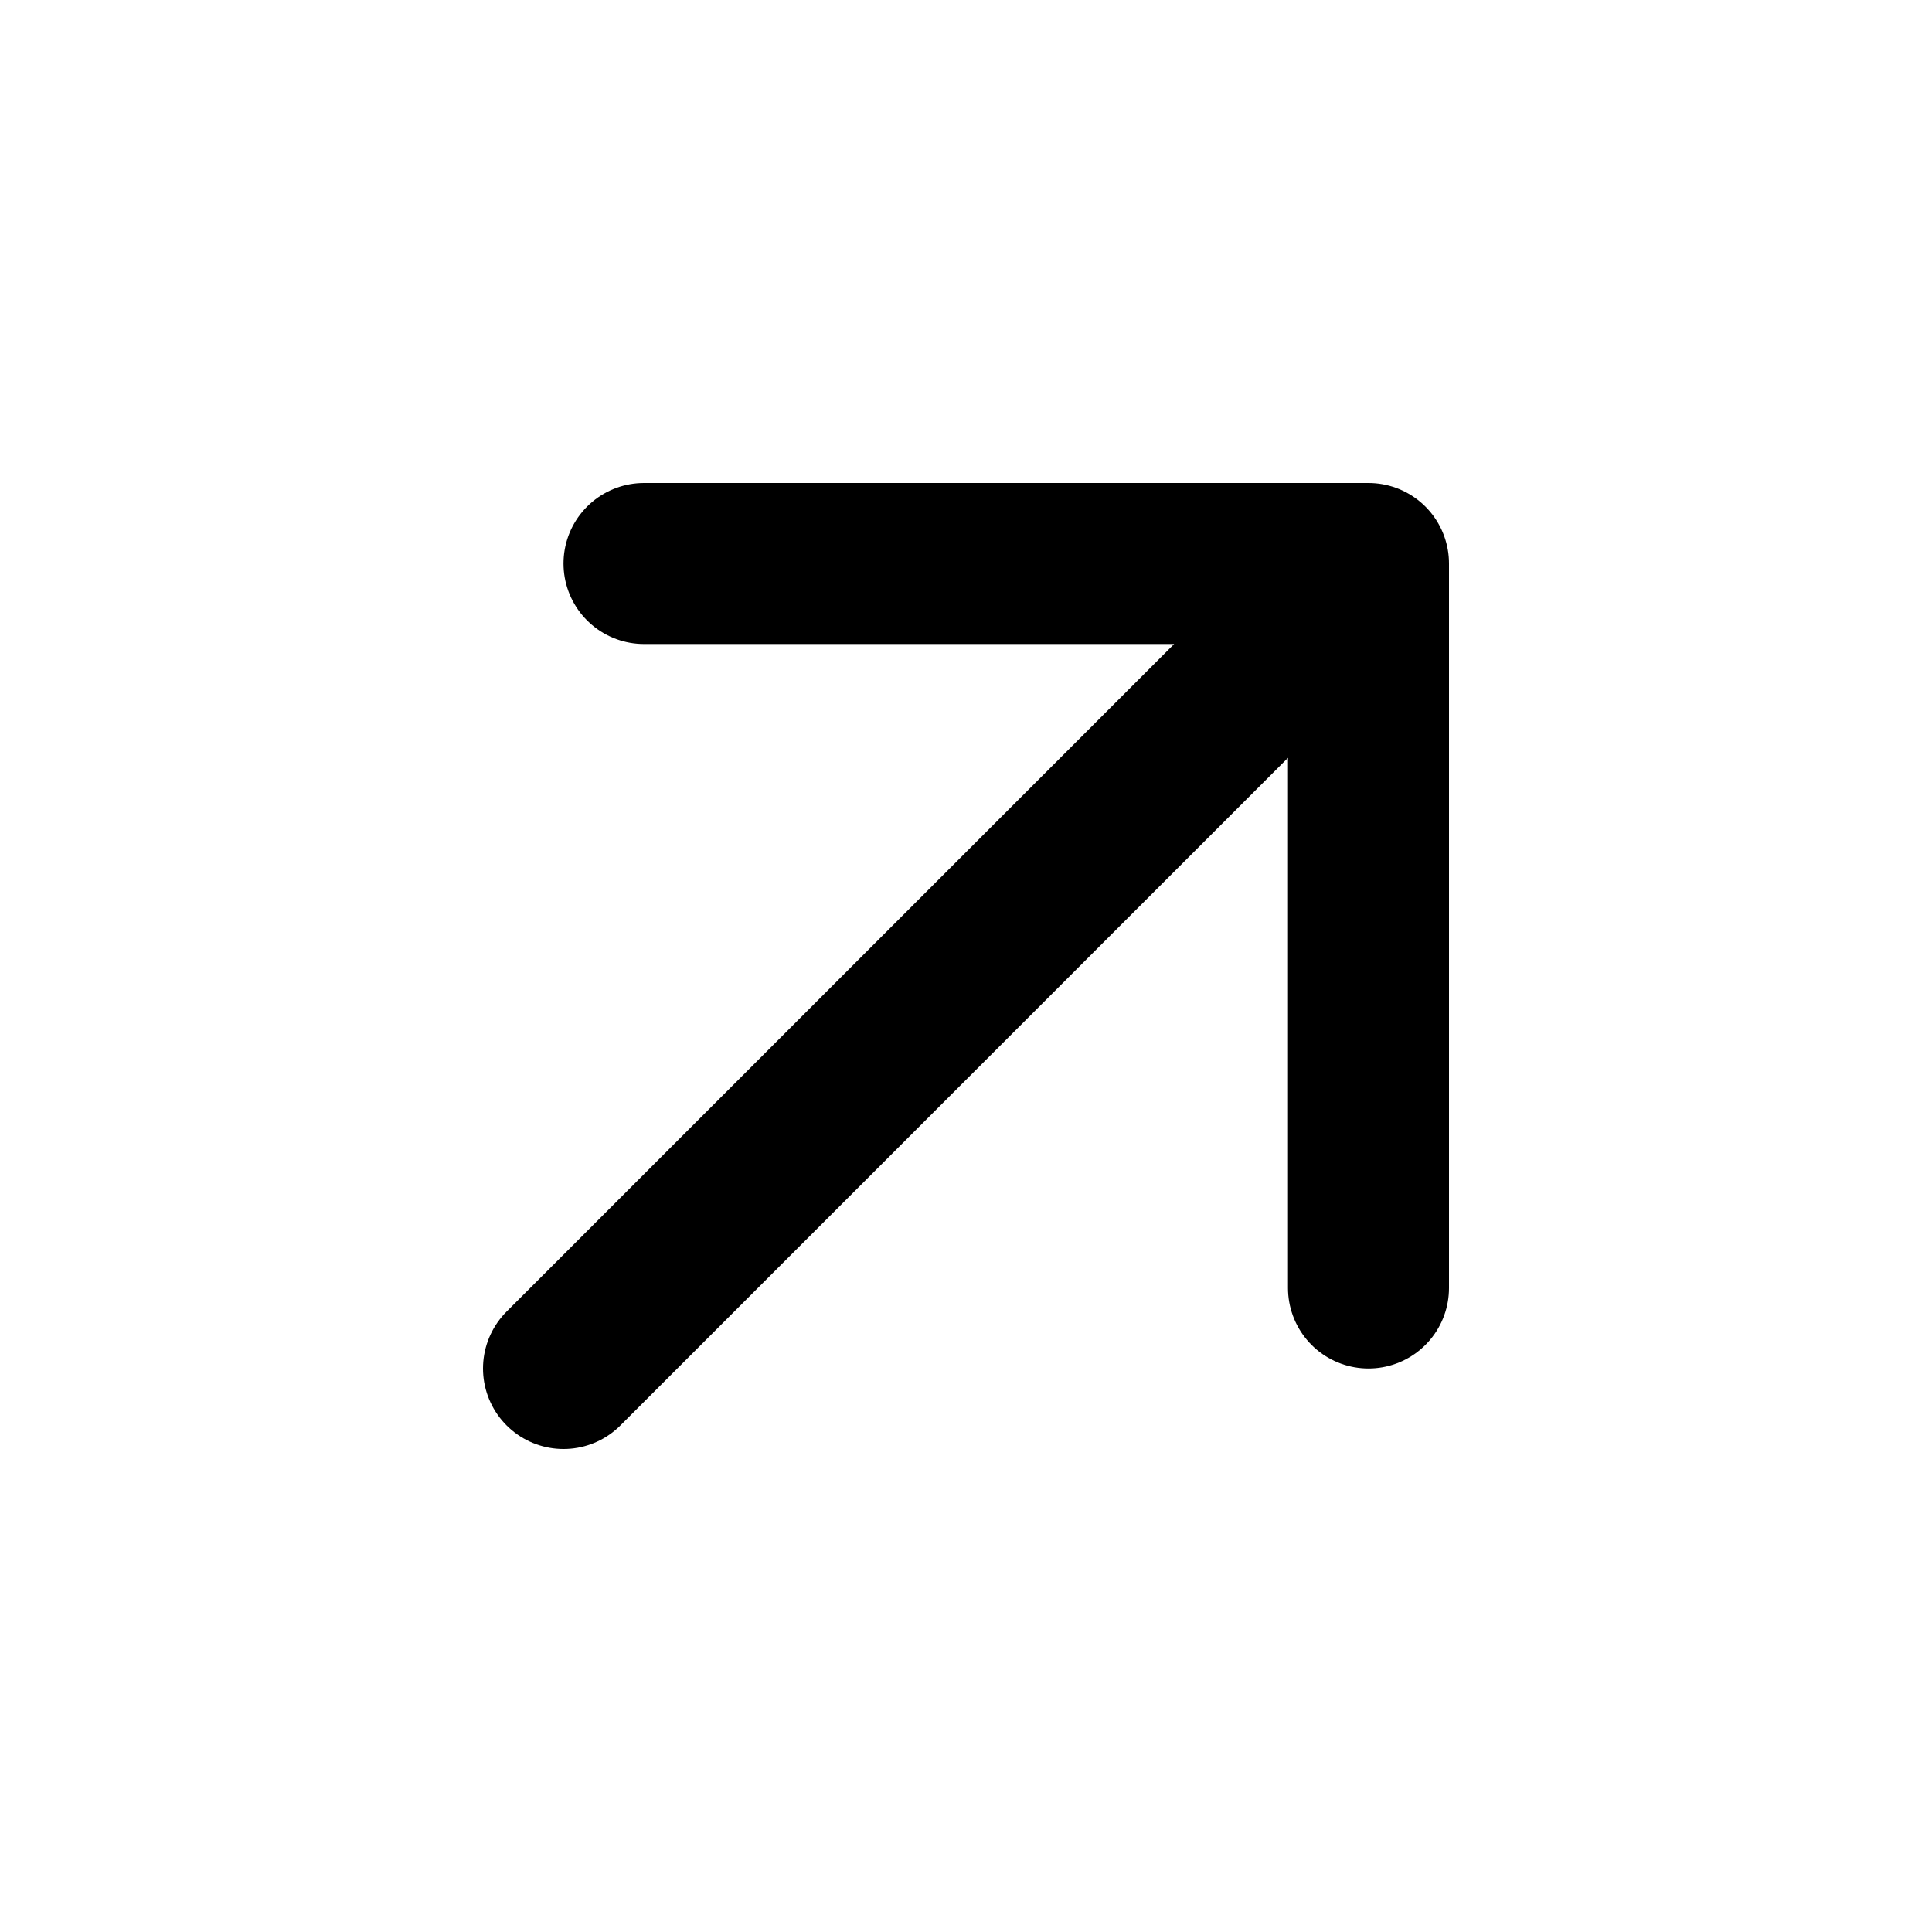
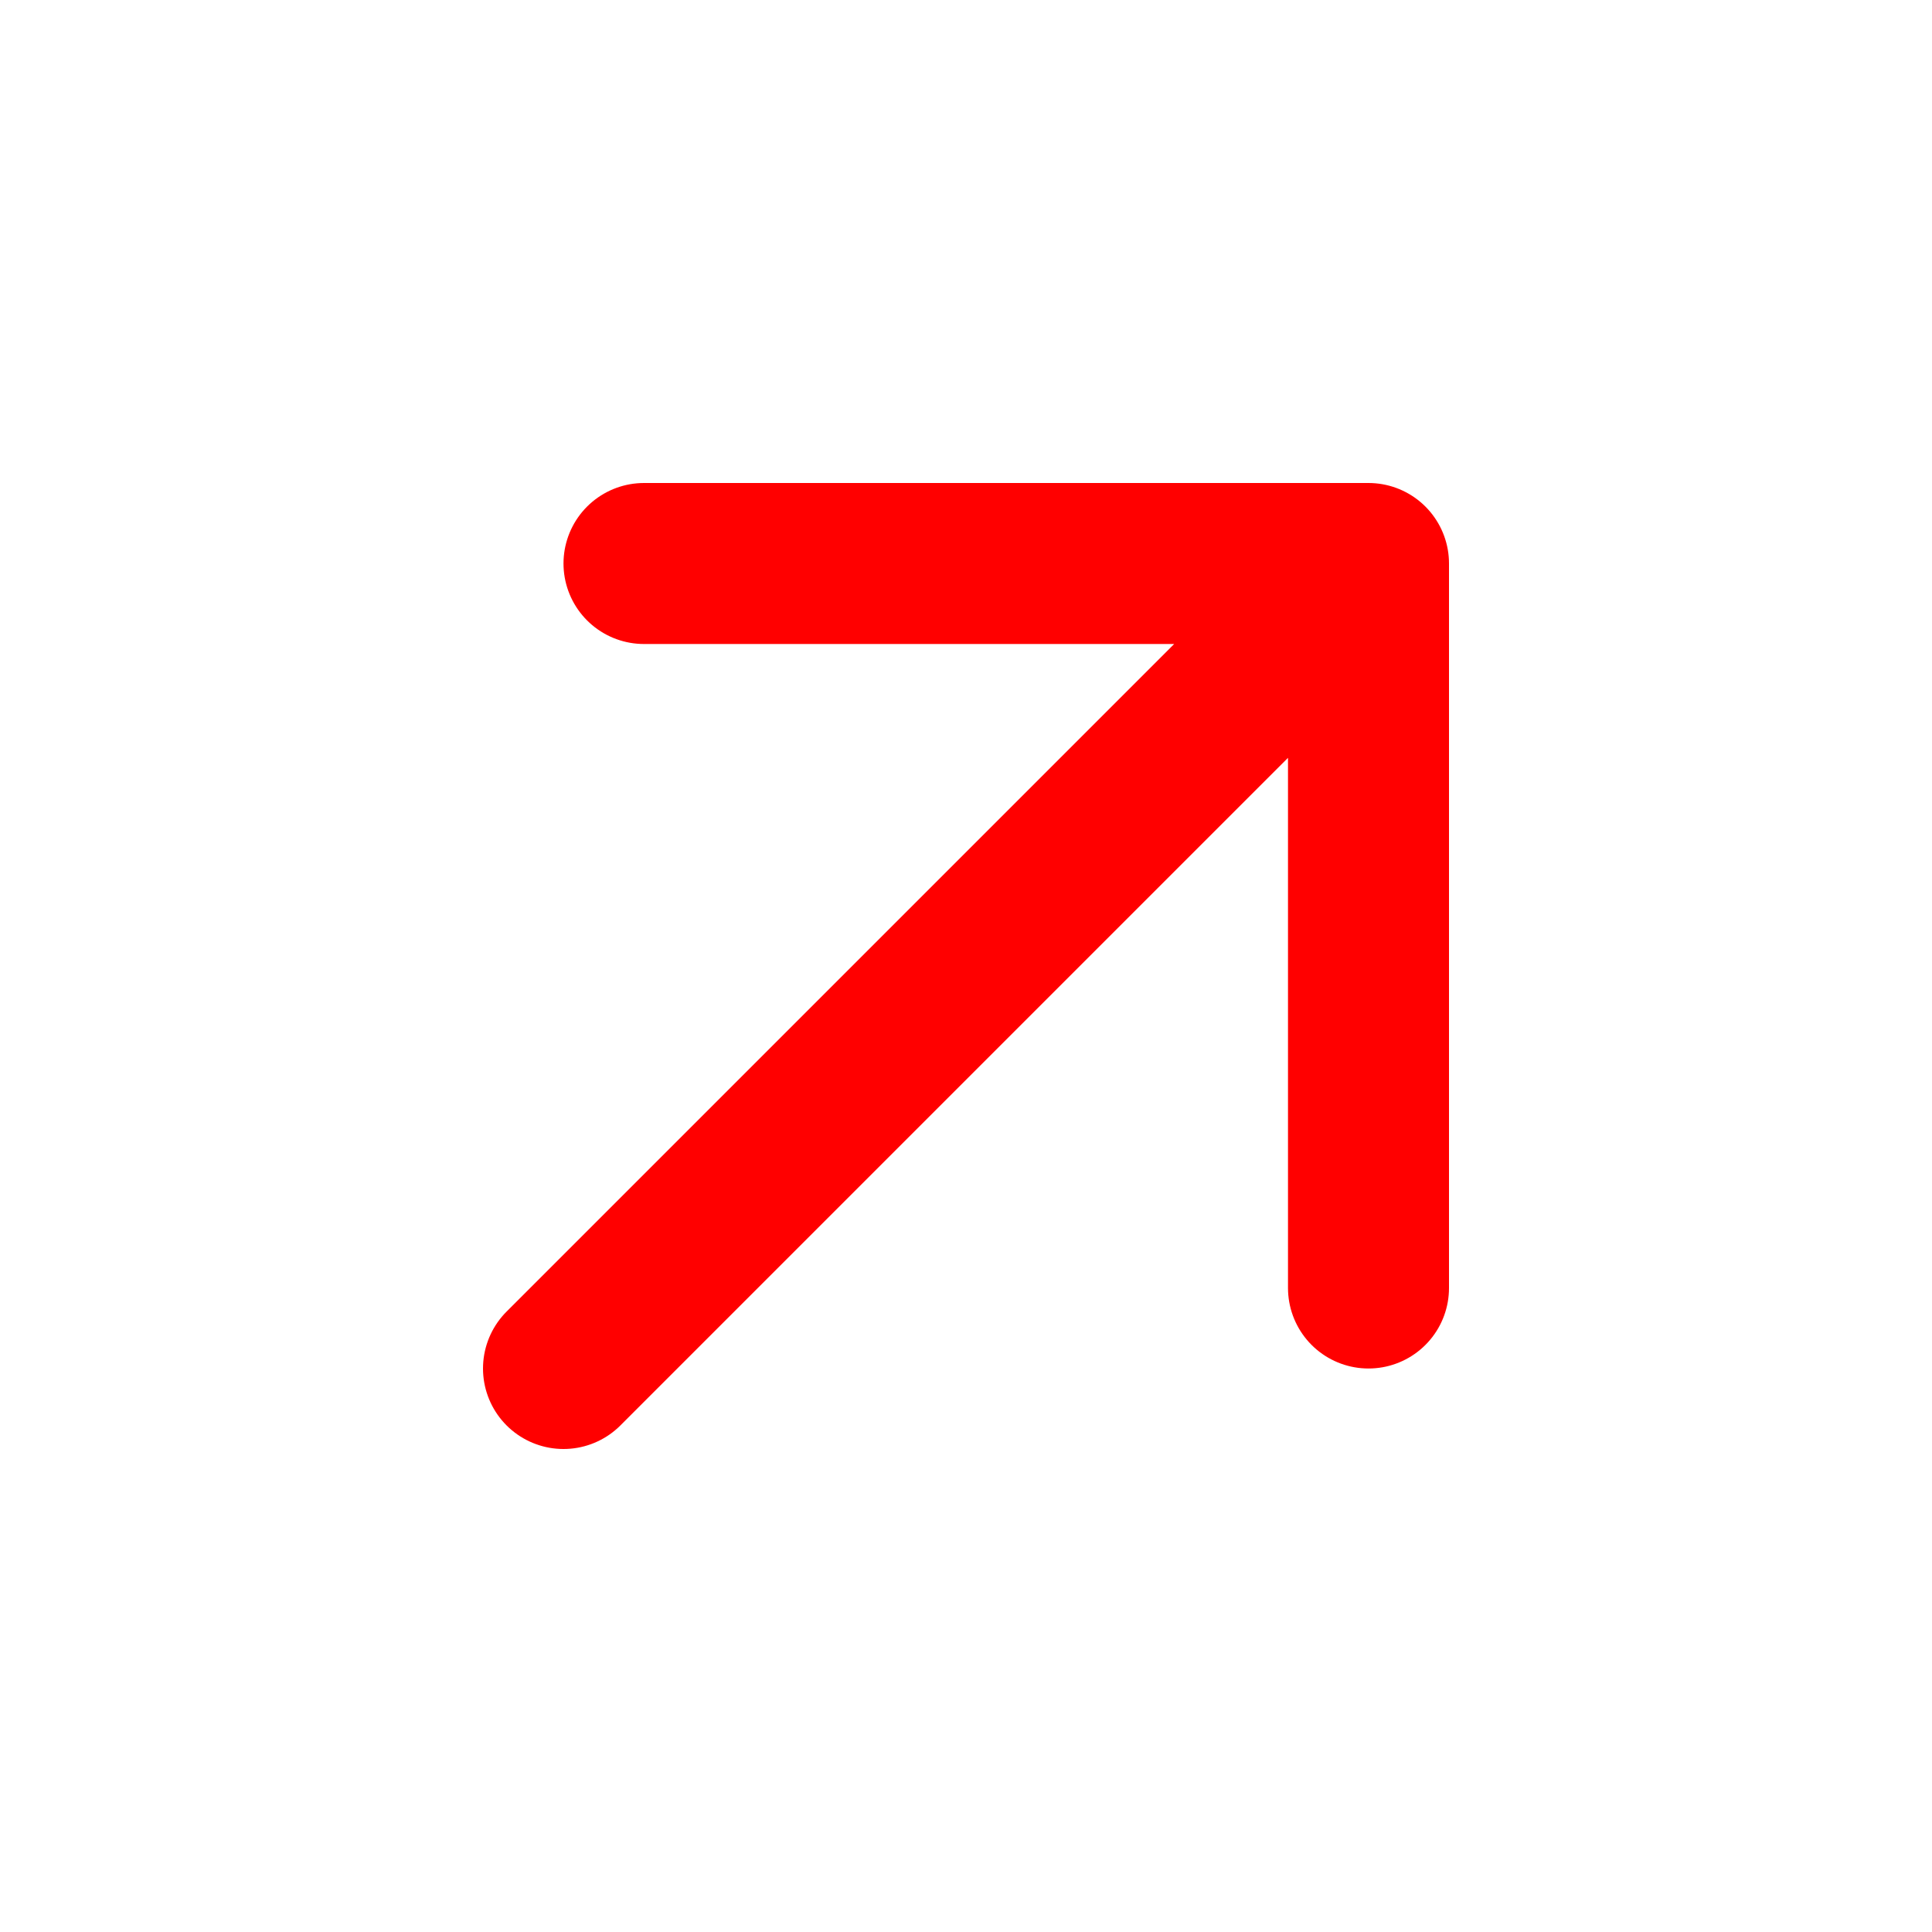
- <svg xmlns="http://www.w3.org/2000/svg" width="64px" height="64px" viewBox="0 0 24 24" fill="none">
+ <svg xmlns="http://www.w3.org/2000/svg" width="45px" height="45px" viewBox="0 0 24 24" fill="none">
  <g id="SVGRepo_bgCarrier" stroke-width="0" />
  <g id="SVGRepo_tracerCarrier" stroke-linecap="round" stroke-linejoin="round" />
  <g id="SVGRepo_iconCarrier">
-     <path d="M7 17L17 7M17 7H8M17 7V16" stroke="#000000" stroke-width="2" stroke-linecap="round" stroke-linejoin="round" />
+     <path d="M7 17L17 7M17 7H8M17 7V16" stroke="#ff0000" stroke-width="2" stroke-linecap="round" stroke-linejoin="round" />
  </g>
</svg>
